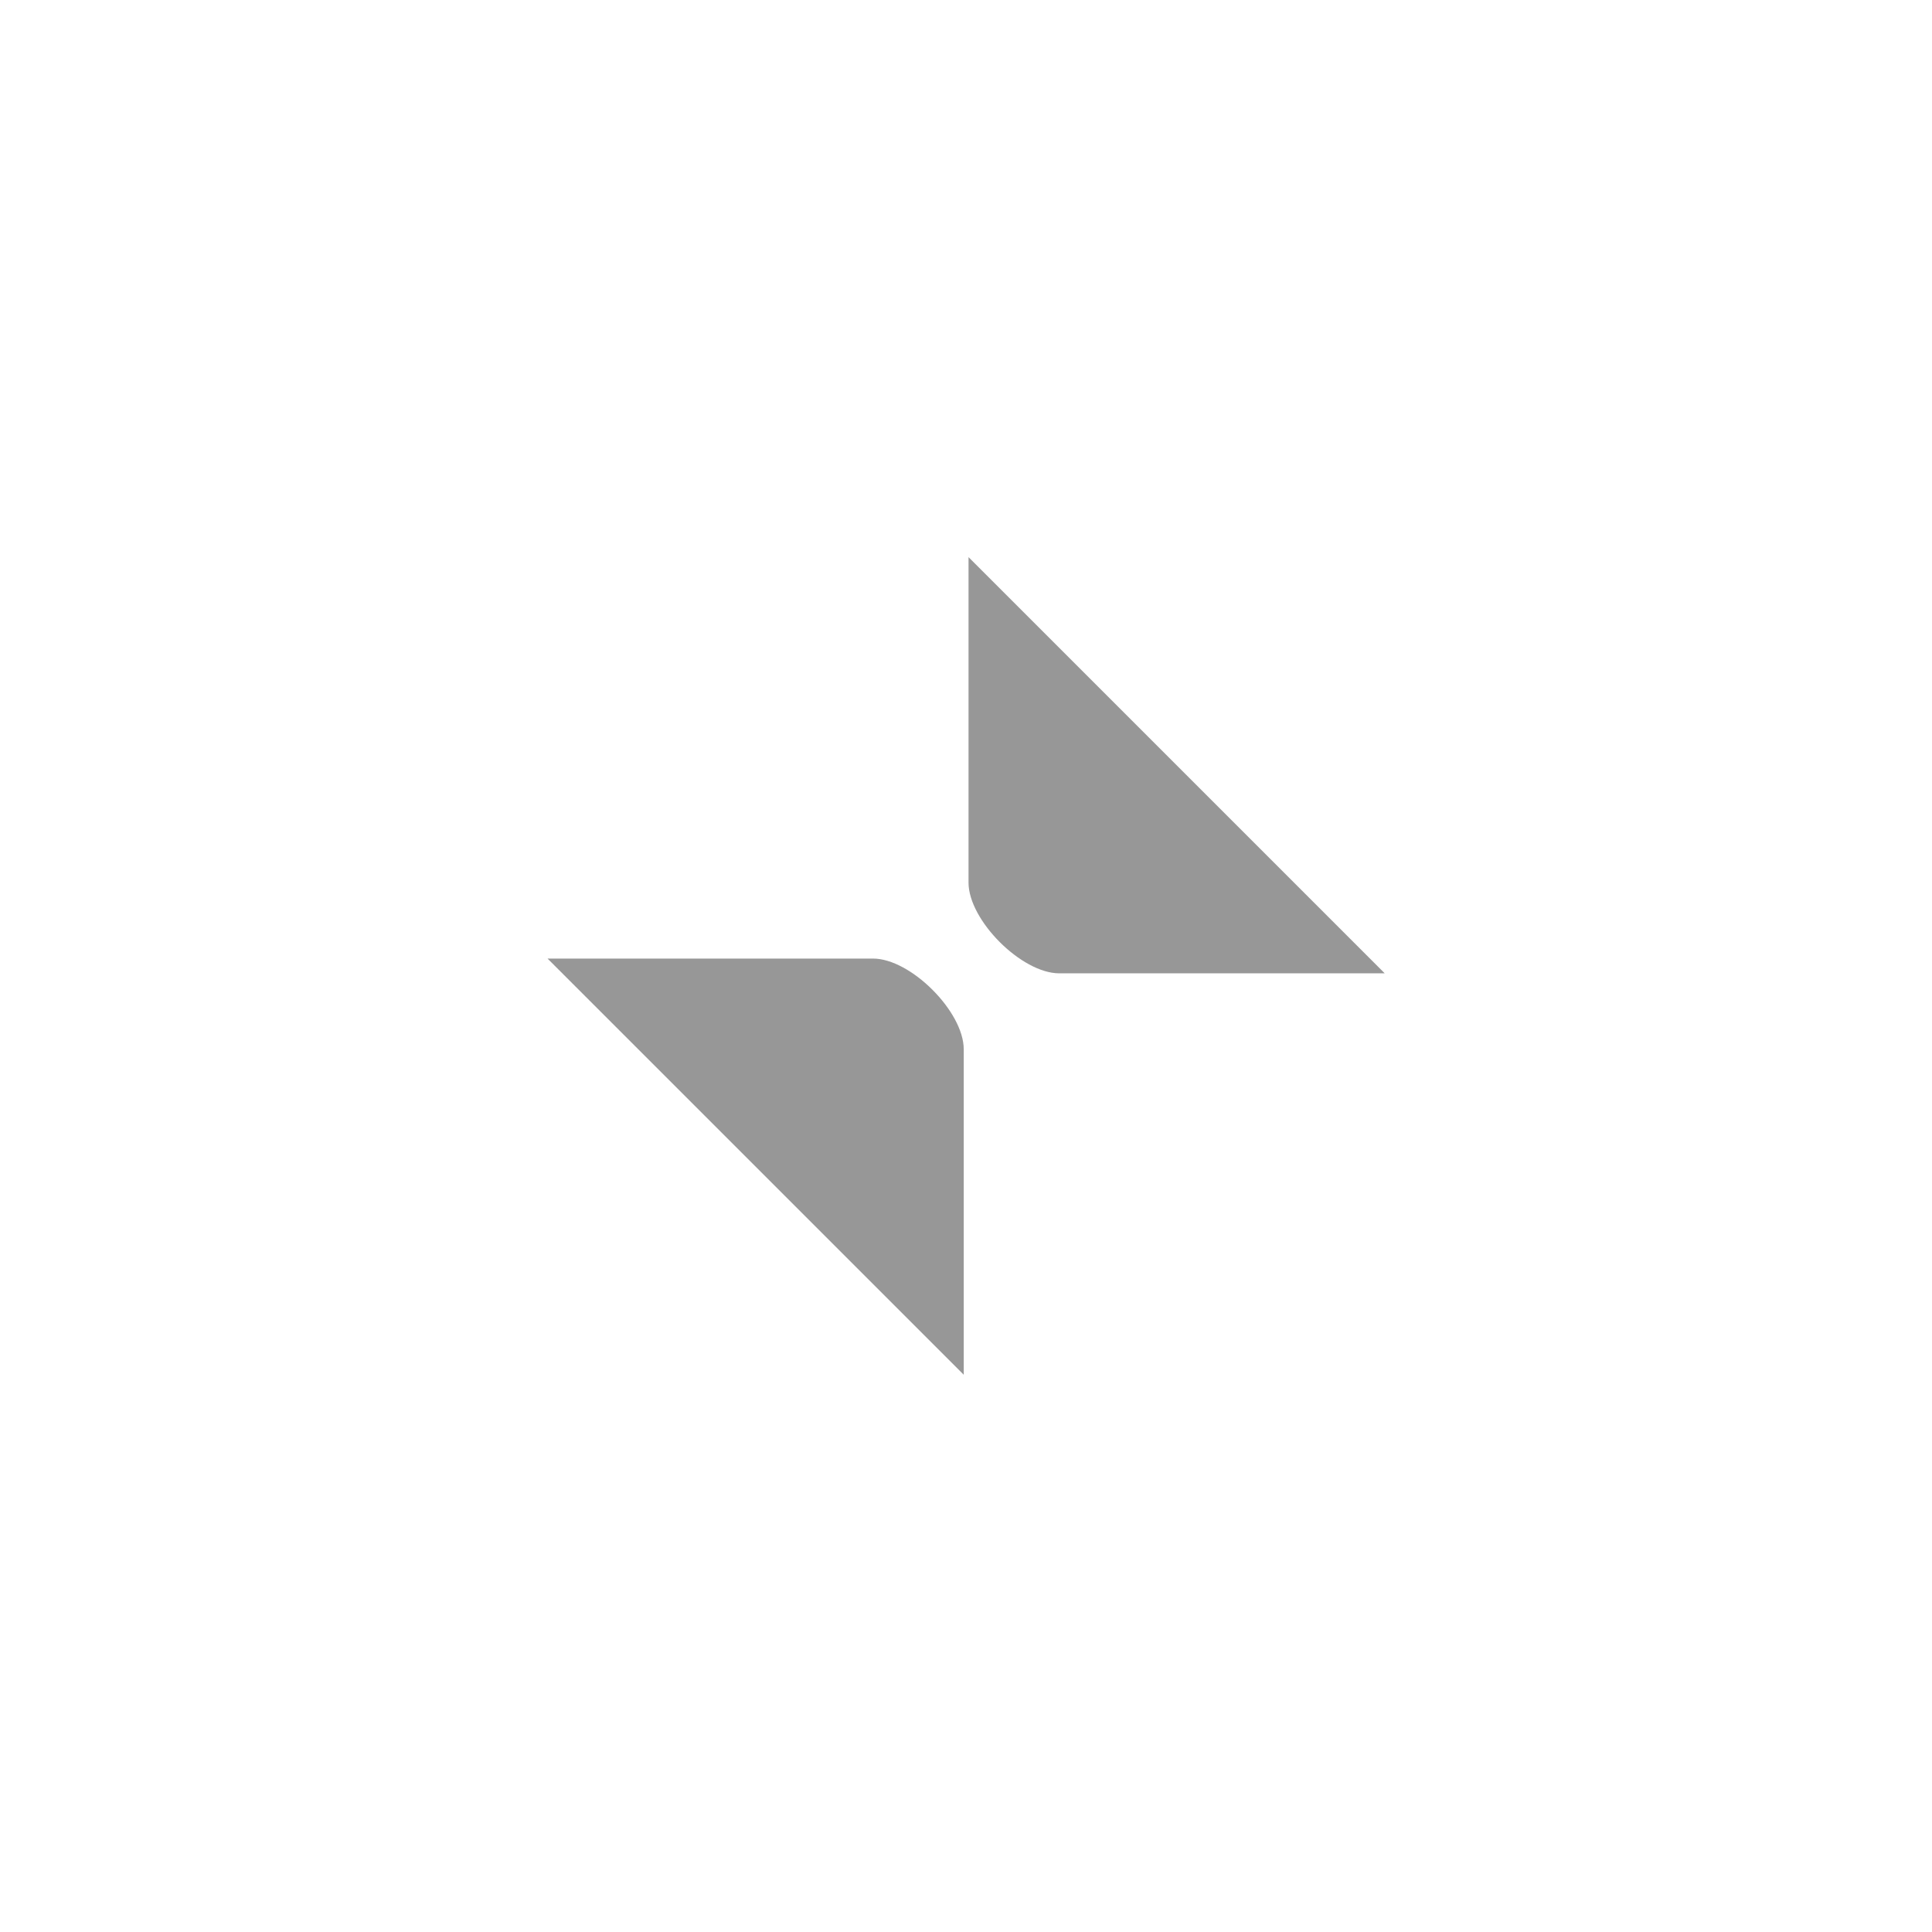
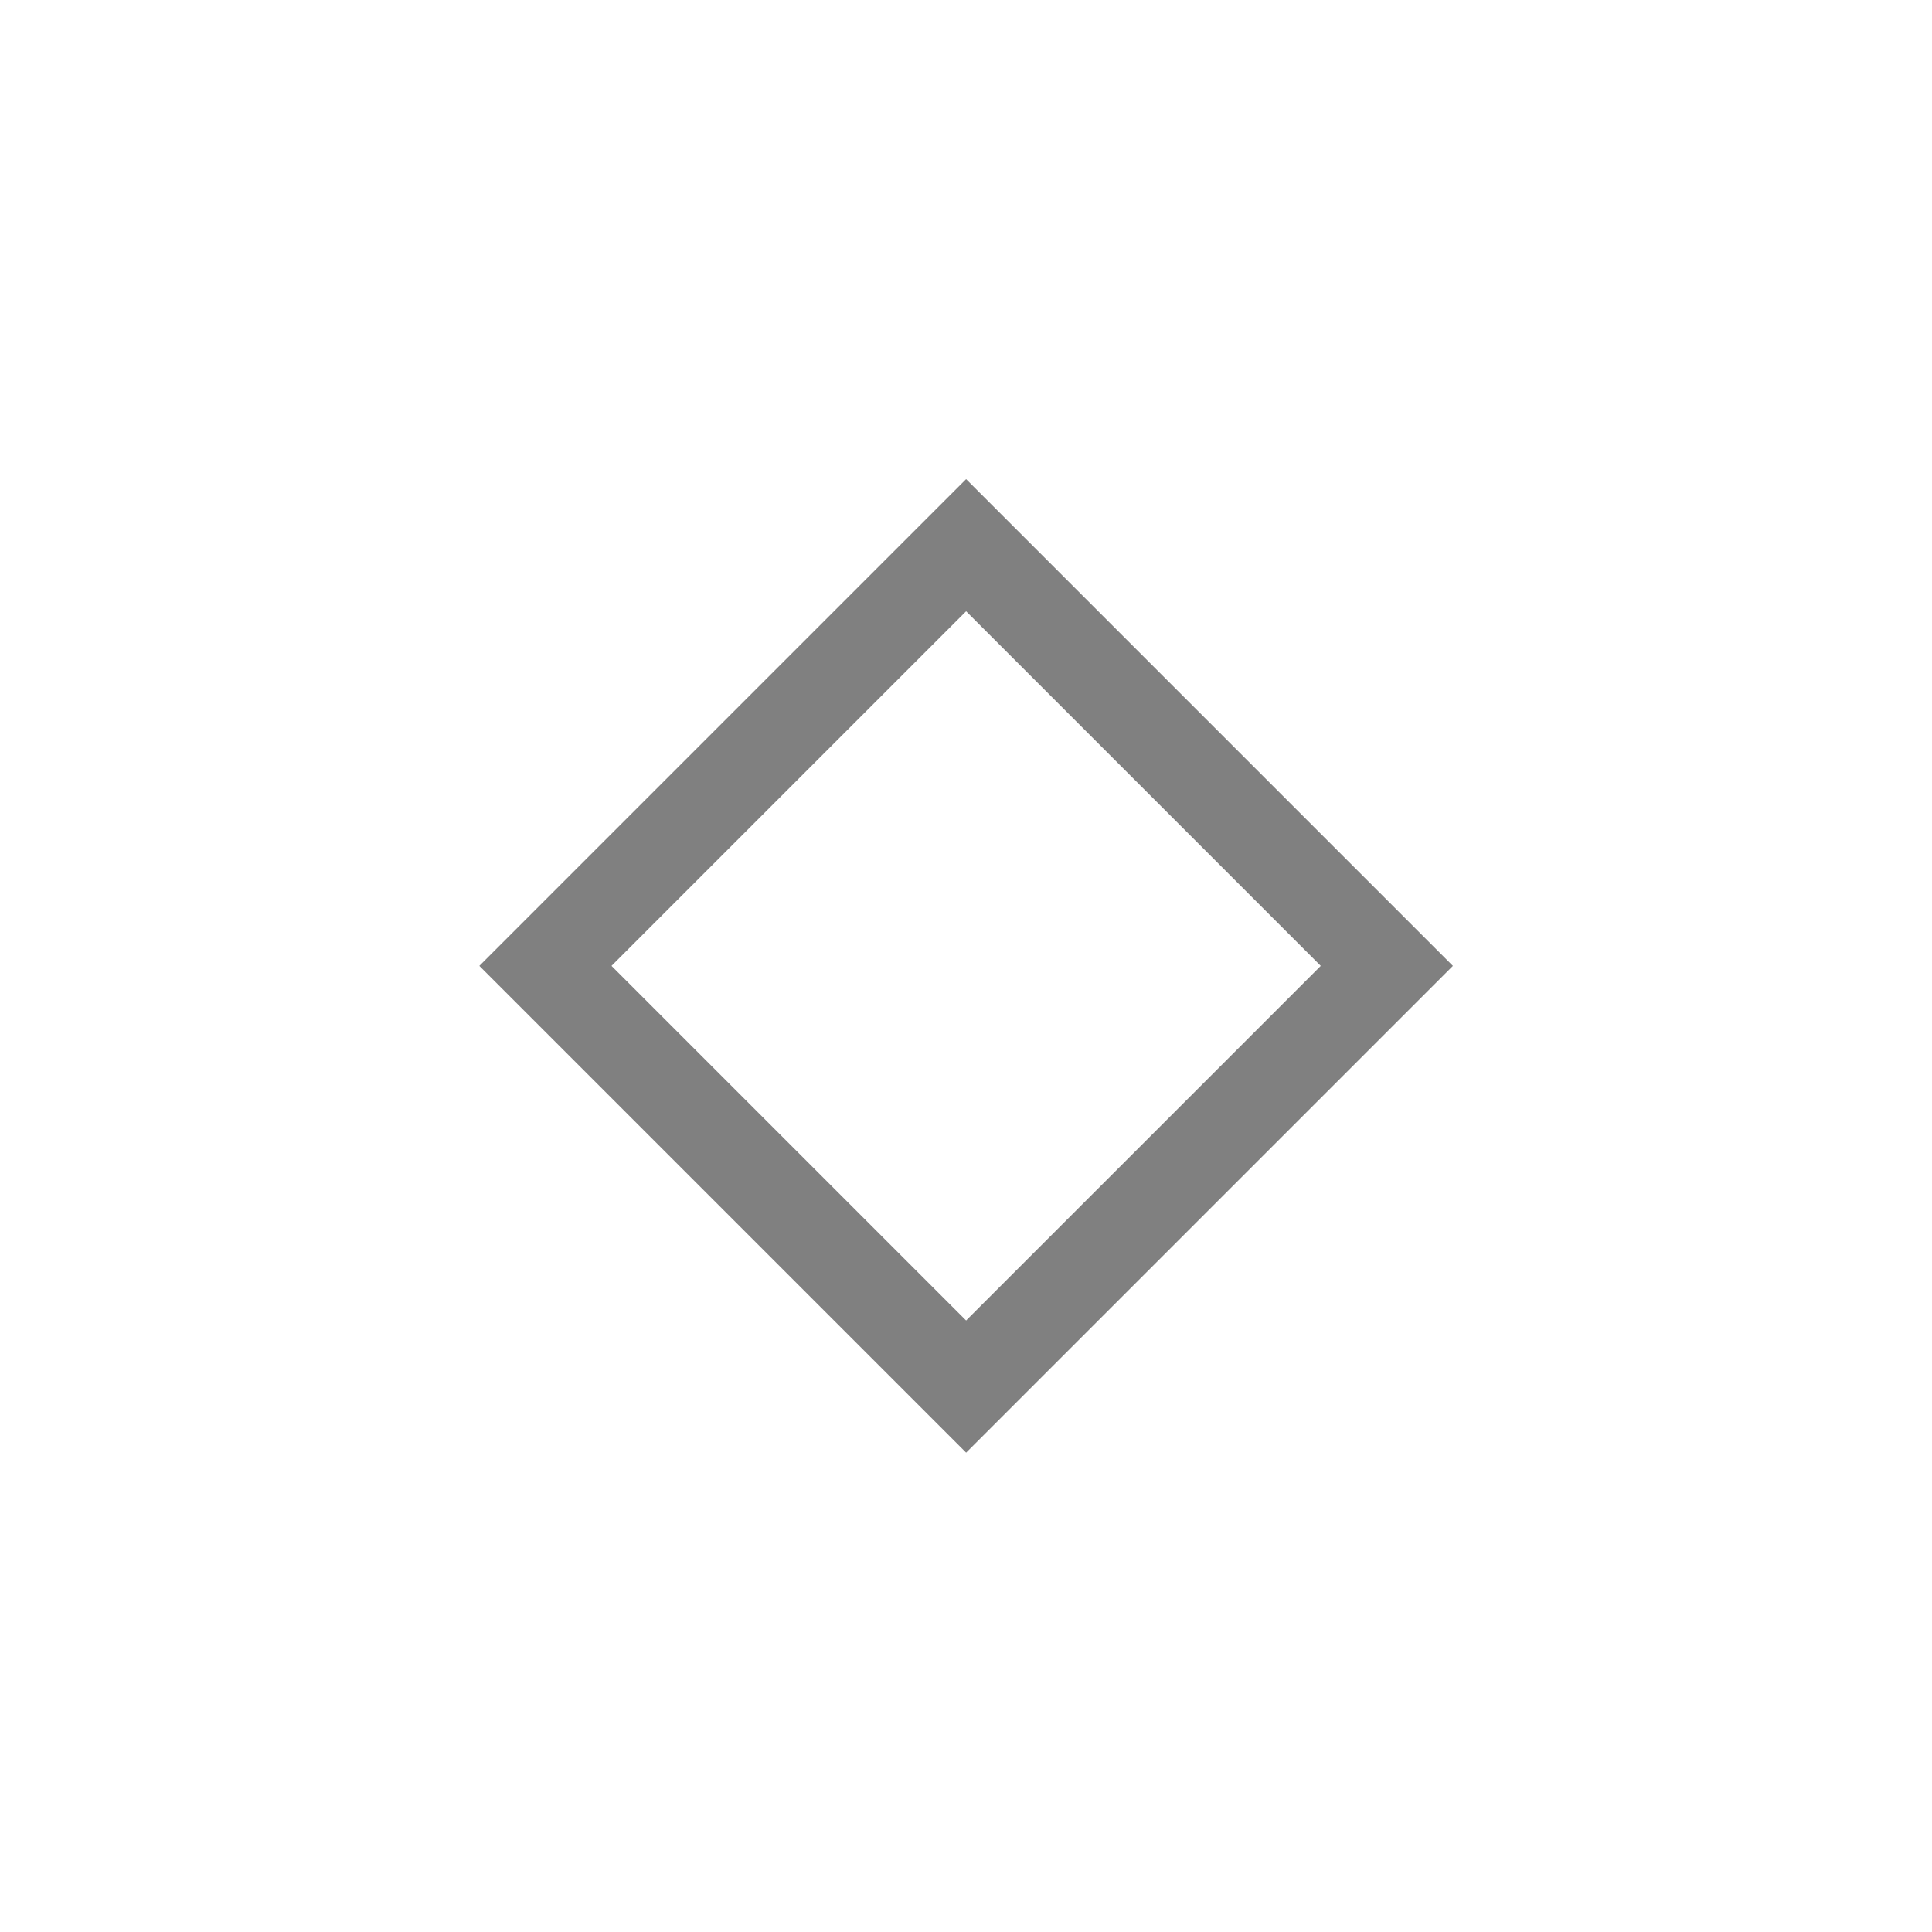
<svg xmlns="http://www.w3.org/2000/svg" xmlns:xlink="http://www.w3.org/1999/xlink" width="30" height="30" viewBox="0 0 7.937 7.938" version="1.1" id="svg8">
  <defs id="defs2">
    <linearGradient id="linearGradient3868">
      <stop id="stop3870" offset="0" style="stop-color:#5a5a5a;stop-opacity:1;" />
      <stop id="stop3872" offset="1" style="stop-color:#646464;stop-opacity:1;" />
    </linearGradient>
    <linearGradient id="linearGradient3813">
      <stop id="stop3815" offset="0" style="stop-color:#666666;stop-opacity:1;" />
      <stop id="stop3817" offset="1" style="stop-color:#636363;stop-opacity:1;" />
    </linearGradient>
    <linearGradient id="linearGradient3787">
      <stop id="stop3789" offset="0" style="stop-color:#e5e5df;stop-opacity:1;" />
      <stop id="stop3791" offset="1" style="stop-color:#dadad4;stop-opacity:1;" />
    </linearGradient>
    <linearGradient id="linearGradient3806-3-5-6">
      <stop id="stop3808-6-9-1" offset="0" style="stop-color:#303030;stop-opacity:1;" />
      <stop id="stop3810-4-6-3" offset="1" style="stop-color:#232323;stop-opacity:1;" />
    </linearGradient>
    <linearGradient gradientUnits="userSpaceOnUse" y2="1032.362" x2="40" y1="1044.362" x1="40" id="linearGradient3793" xlink:href="#linearGradient3787" />
    <linearGradient gradientTransform="matrix(1.166667,0,0,1.076923,-6.5,-80.33555)" y2="1032.362" x2="40" y1="1044.362" x1="40" gradientUnits="userSpaceOnUse" id="linearGradient3828" xlink:href="#linearGradient3787" />
    <linearGradient y2="1032.362" x2="40" y1="1044.362" x1="40" gradientTransform="matrix(1.166667,0,0,1.076923,-35.5,-1105.698)" gradientUnits="userSpaceOnUse" id="linearGradient3835" xlink:href="#linearGradient3787-8" />
    <linearGradient id="linearGradient3787-8">
      <stop id="stop3789-2" offset="0" style="stop-color:#f5f5ee;stop-opacity:1;" />
      <stop id="stop3791-6" offset="1" style="stop-color:#e6e6df;stop-opacity:1;" />
    </linearGradient>
    <linearGradient id="linearGradient3787-7">
      <stop id="stop3789-3" offset="0" style="stop-color:#f5f5ee;stop-opacity:1;" />
      <stop id="stop3791-3" offset="1" style="stop-color:#e6e6e0;stop-opacity:1;" />
    </linearGradient>
    <linearGradient gradientUnits="userSpaceOnUse" y2="8.25" x2="11" y1="15.75" x1="11" id="linearGradient3807" xlink:href="#linearGradient3787" />
    <linearGradient gradientUnits="userSpaceOnUse" y2="8.8" x2="29.5" y1="15.2" x1="29.5" id="linearGradient3819" xlink:href="#linearGradient3813" />
    <linearGradient gradientUnits="userSpaceOnUse" y2="15.889" x2="10" y1="7" x1="10" id="linearGradient3807-1" xlink:href="#linearGradient4231" />
    <linearGradient id="linearGradient4231">
      <stop style="stop-color:#e7e7e1;stop-opacity:1;" offset="0" id="stop4233" />
      <stop style="stop-color:#dadad3;stop-opacity:1;" offset="1" id="stop4239" />
    </linearGradient>
    <linearGradient gradientUnits="userSpaceOnUse" y2="7" x2="10" y1="15.889" x1="10" id="linearGradient3807-1-1" xlink:href="#linearGradient4231-1" />
    <linearGradient id="linearGradient4231-1">
      <stop style="stop-color:#e5e5de;stop-opacity:1;" offset="0" id="stop4233-6" />
      <stop style="stop-color:#dadad3;stop-opacity:1;" offset="1" id="stop4239-7" />
    </linearGradient>
    <linearGradient id="linearGradient4363">
      <stop id="stop4365" offset="0" style="stop-color:#979791;stop-opacity:1;" />
      <stop id="stop4367" offset="1" style="stop-color:#dadad4;stop-opacity:0;" />
    </linearGradient>
    <linearGradient id="linearGradient4363-7">
      <stop id="stop4365-9" offset="0" style="stop-color:#f5f5ef;stop-opacity:1;" />
      <stop id="stop4367-8" offset="1" style="stop-color:#dadad4;stop-opacity:0;" />
    </linearGradient>
    <linearGradient y2="58" x2="248.632" y1="79" x1="248.632" gradientTransform="matrix(1.1875,0,0,1,-41.25,0)" gradientUnits="userSpaceOnUse" id="linearGradient4361" xlink:href="#linearGradient4231-7" />
    <linearGradient id="linearGradient4231-7">
      <stop style="stop-color:#e6e6df;stop-opacity:1;" offset="0" id="stop4233-4" />
      <stop style="stop-color:#d1d1ca;stop-opacity:1;" offset="1" id="stop4239-8" />
    </linearGradient>
    <linearGradient y2="58" x2="248.632" y1="79" x1="248.632" gradientTransform="matrix(1.1875,0,0,1,-262.25,-55.99998)" gradientUnits="userSpaceOnUse" id="linearGradient3127" xlink:href="#linearGradient4231-7" />
    <linearGradient y2="58" x2="248.632" y1="79" x1="248.632" gradientTransform="matrix(1.1875,0,0,1,-249.25,-54.99998)" gradientUnits="userSpaceOnUse" id="linearGradient3159" xlink:href="#linearGradient4231-7" />
  </defs>
  <g id="layer1" transform="translate(0,-289.0625)">
    <g id="4" transform="matrix(0.2645833,0,0,0.2645833,11.89587,2.95642)" />
    <rect style="opacity:0;fill:#000000;fill-opacity:1;stroke:none;stroke-width:0.125;stroke-linejoin:miter;stroke-miterlimit:4;stroke-dasharray:none;stroke-opacity:1;paint-order:markers stroke fill" id="rect1577-8" width="4.233" height="4.233" x="-5.398" y="291.742" ry="4.4795979e-06" />
    <g id="4-7" transform="matrix(0.2645833,0,0,0.2645833,9.625899,2.204595)" />
    <rect ry="4.4795979e-06" y="294.874" x="-12.231" height="4.233" width="4.233" id="rect1575-0" style="opacity:0;fill:#000000;fill-opacity:1;stroke:none;stroke-width:0.125;stroke-linejoin:miter;stroke-miterlimit:4;stroke-dasharray:none;stroke-opacity:1;paint-order:markers stroke fill" />
    <g id="4-75" transform="matrix(0.2645833,0,0,0.2645833,8.660311,0.8114802)" />
    <rect ry="4.4795979e-06" y="293.409" x="-13.125" height="4.233" width="4.233" id="rect1579-4" style="opacity:0;fill:#000000;fill-opacity:1;stroke:none;stroke-width:0.125;stroke-linejoin:miter;stroke-miterlimit:4;stroke-dasharray:none;stroke-opacity:1;paint-order:markers stroke fill" />
-     <g id="g872" transform="matrix(0.8550209,0,0,0.8550209,0.5852993,42.51489)">
-       <path style="opacity:0.5;fill:#303030;fill-opacity:1;stroke:none;stroke-width:0.872;stroke-linecap:round;stroke-linejoin:round;stroke-miterlimit:4;stroke-dasharray:none;stroke-opacity:1" d="m 3.969,291.03 v 1.564 c 0,0.181 0.255,0.436 0.436,0.436 h 1.564 z" id="path1031-0" />
-       <path id="path1838-7" d="m 3.946,294.959 v -1.564 c 0,-0.181 -0.255,-0.436 -0.436,-0.436 H 1.946 Z" style="opacity:0.5;fill:#303030;fill-opacity:1;stroke:none;stroke-width:0.872;stroke-linecap:round;stroke-linejoin:round;stroke-miterlimit:4;stroke-dasharray:none;stroke-opacity:1" />
-     </g>
+     <path dominant-baseline="auto" d="m 3.969,291.031 -2,2 2,2 2,-2 z m 0,0.543 1.457,1.457 -1.457,1.457 -1.457,-1.457 z" id="path1034" style="color:#000000;dominant-baseline:auto;solid-color:#000000;fill:#808080;fill-opacity:1;stroke-width:0.432;color-rendering:auto;image-rendering:auto;shape-rendering:auto" />
  </g>
</svg>
